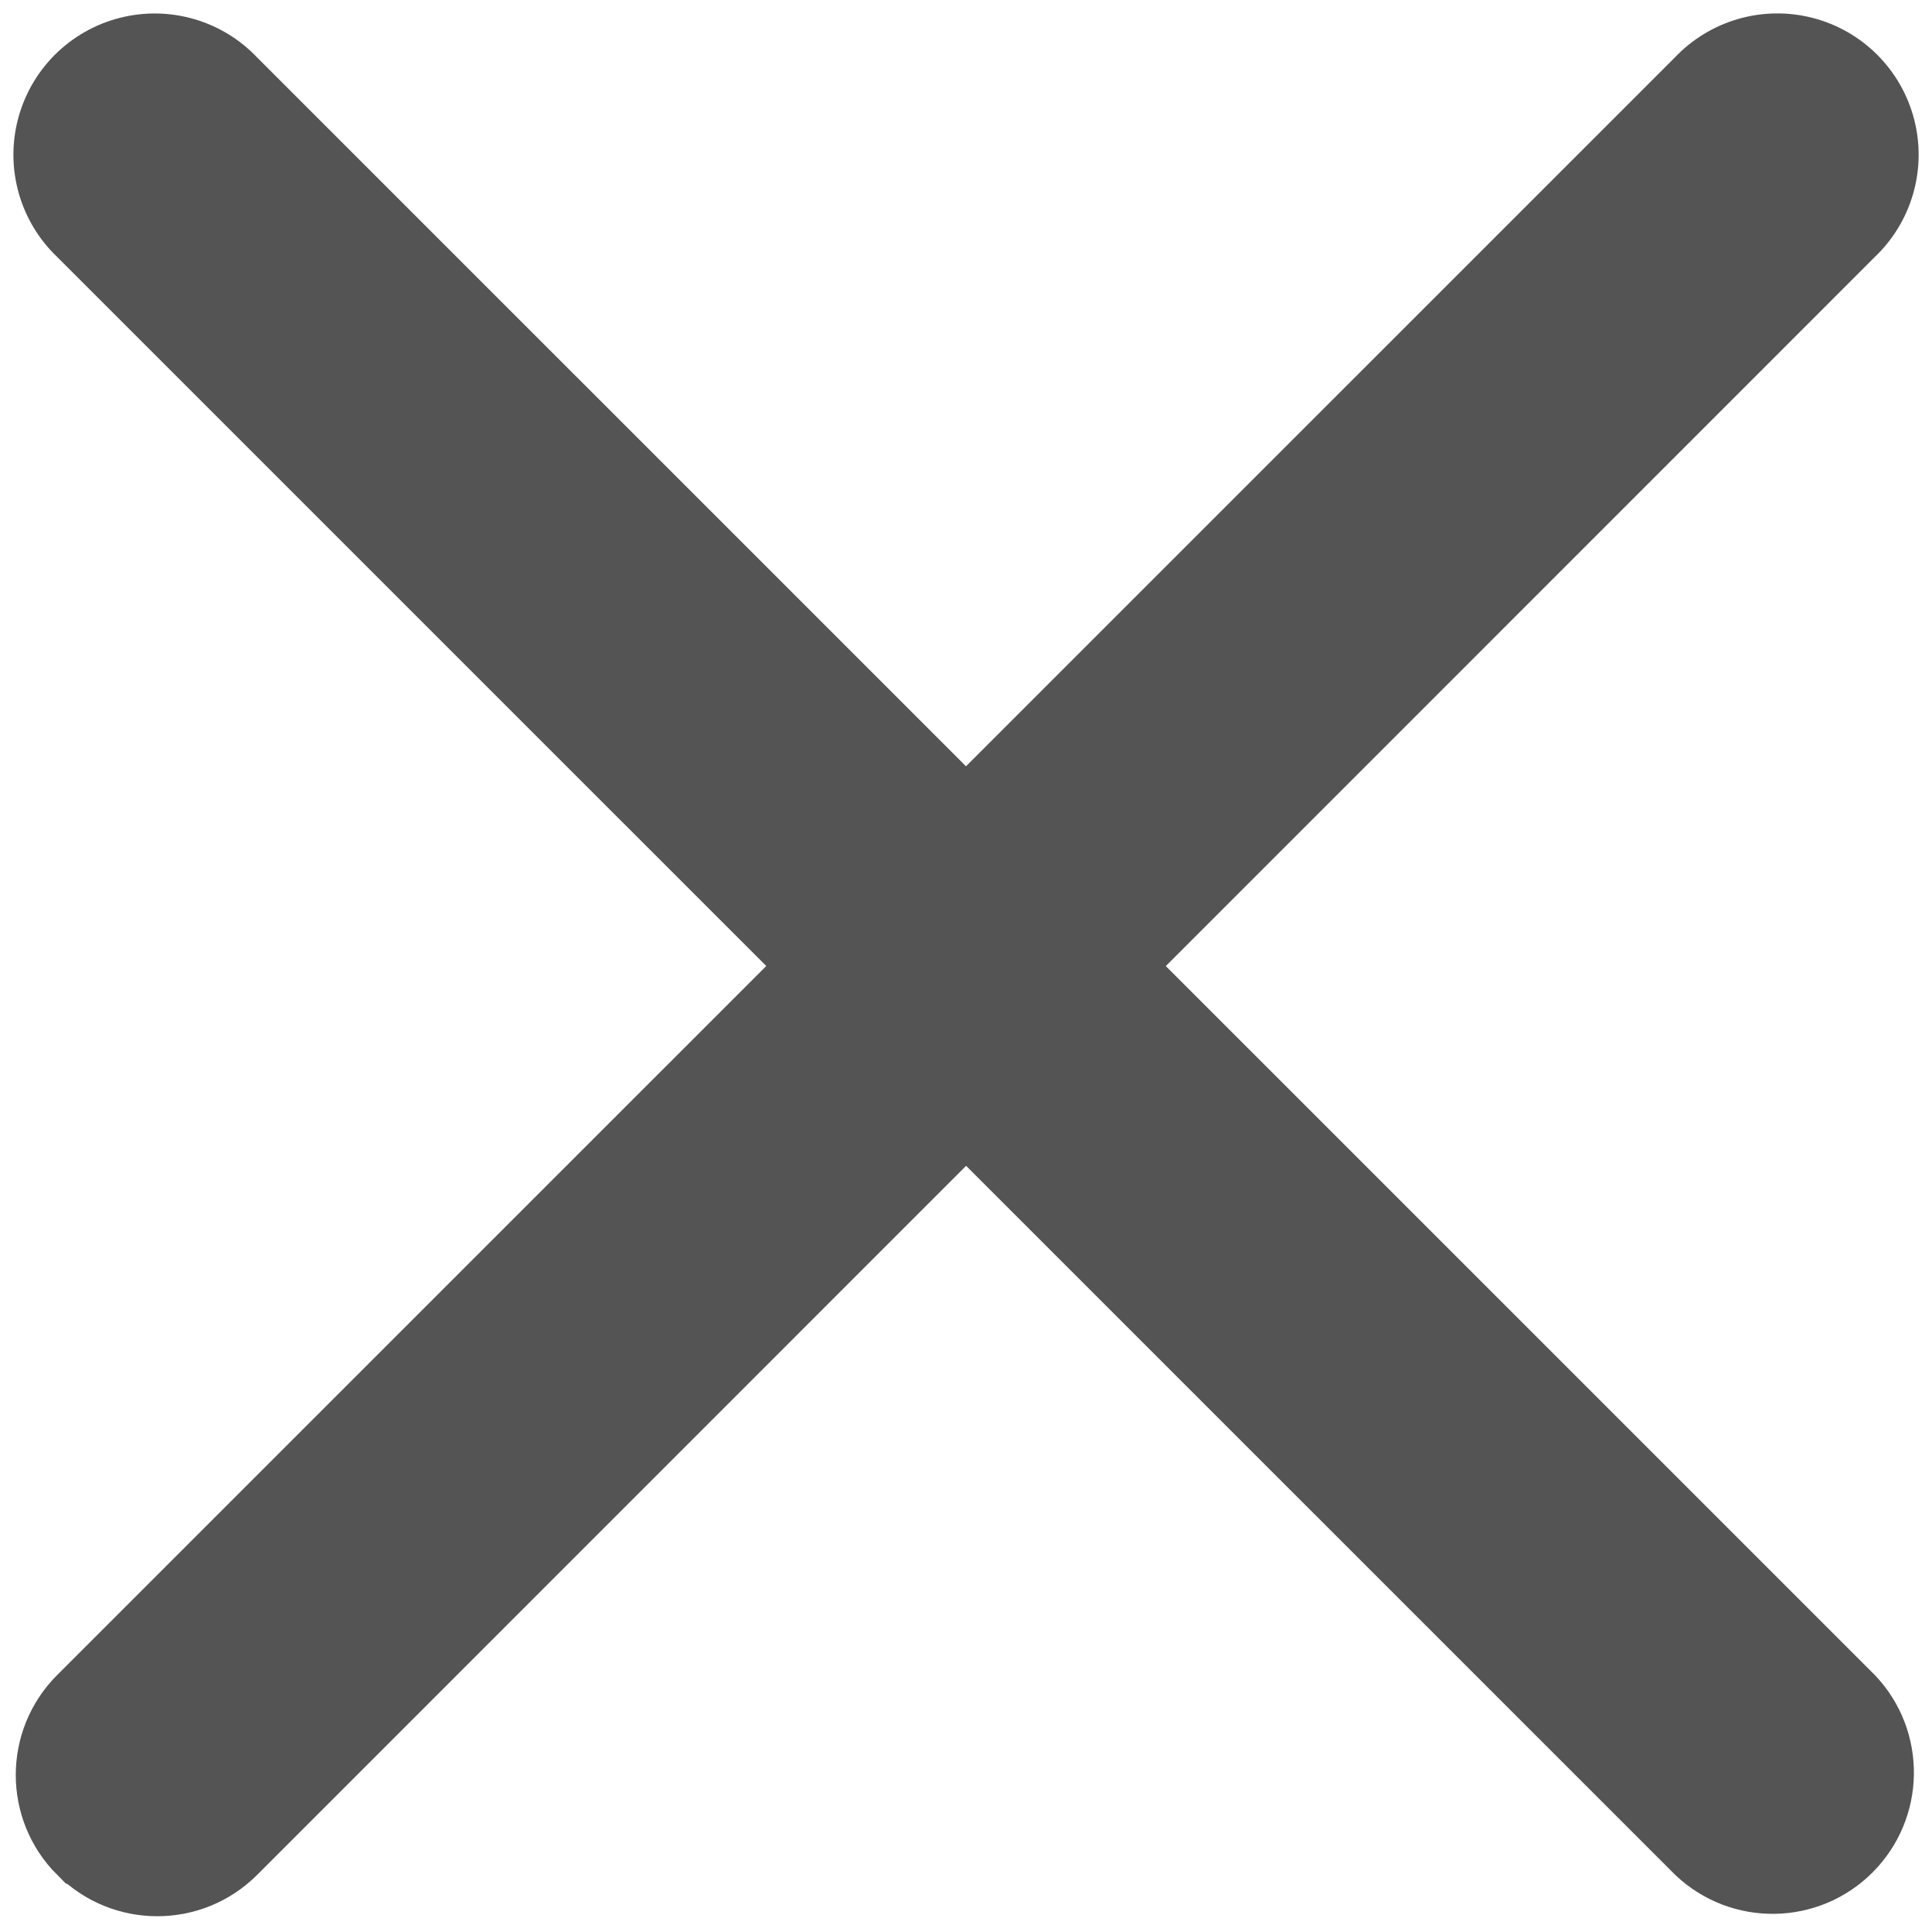
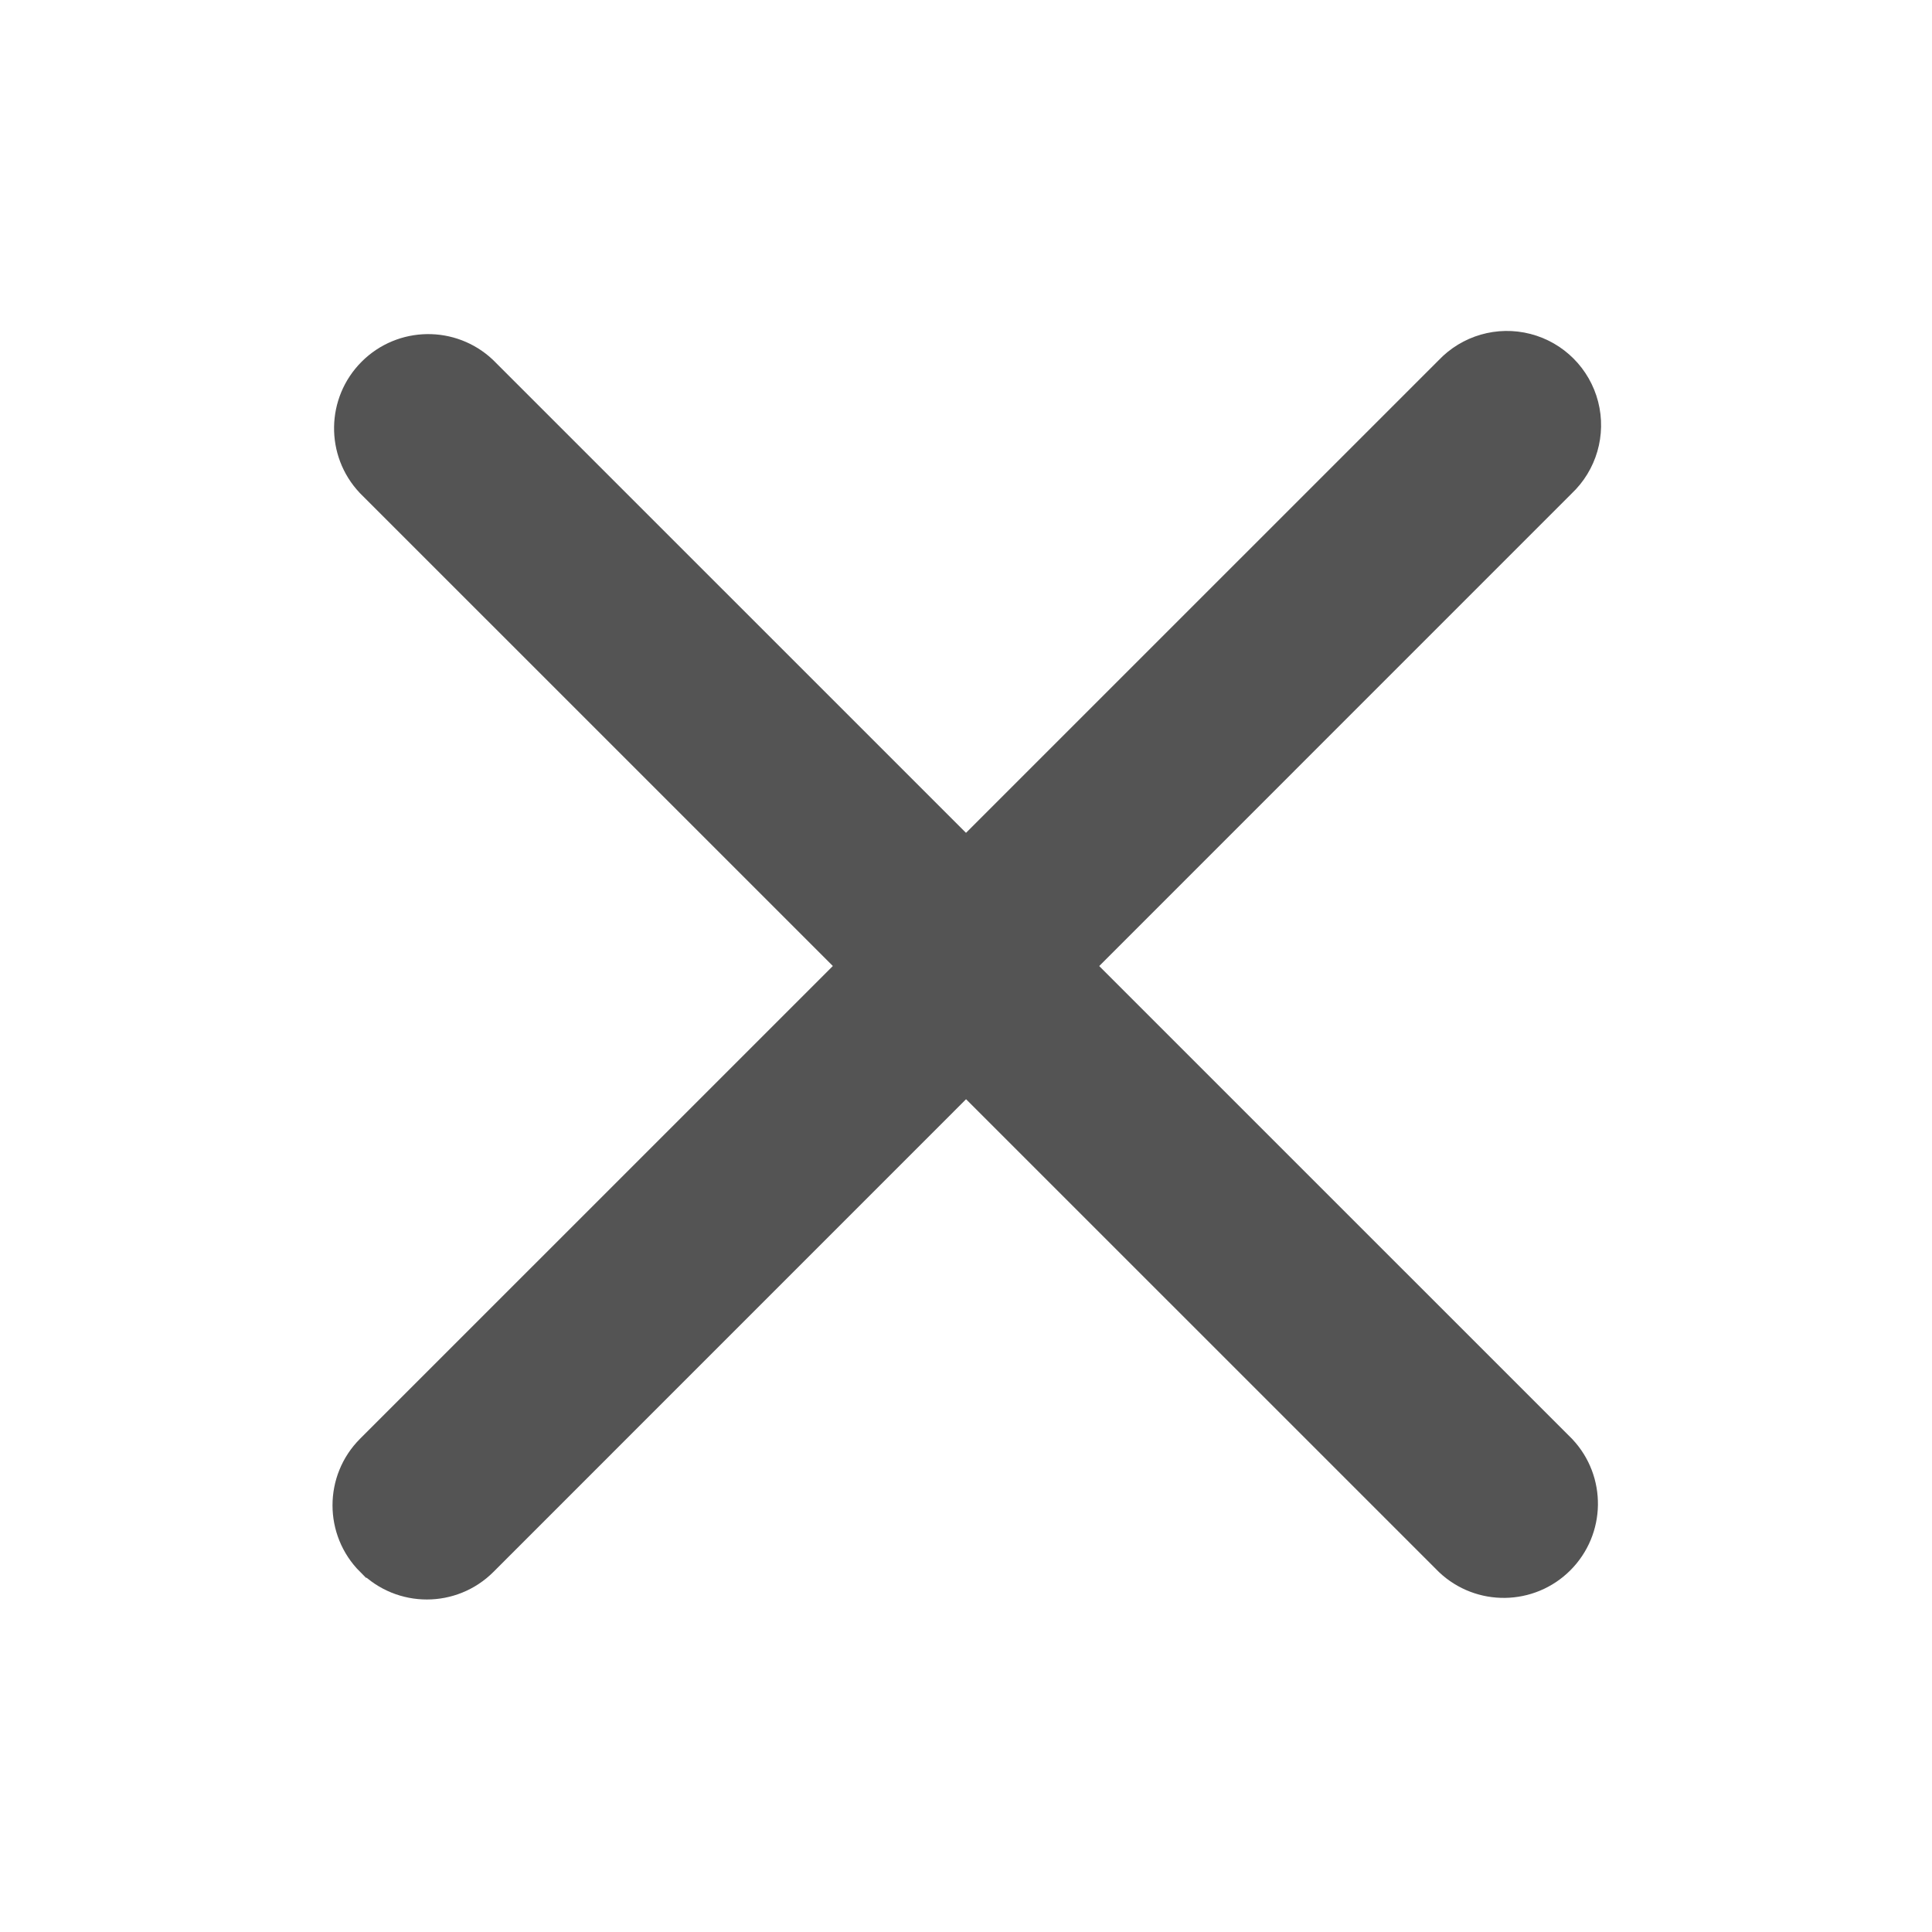
- <svg xmlns="http://www.w3.org/2000/svg" width="16" height="16" fill="none">
-   <path fill="#545454" stroke="#545454" stroke-width=".5" d="M.65 1.951a.92.92 0 1 1 1.301-1.3L15.35 14.049a.92.92 0 0 1-1.301 1.3L.65 1.951Z" />
-   <path fill="#545454" stroke="#545454" stroke-width=".5" d="M.65 15.35a.92.92 0 0 1 0-1.301L14.05.65a.92.92 0 1 1 1.3 1.301L1.953 15.35a.92.92 0 0 1-1.301 0Z" />
+ <svg xmlns="http://www.w3.org/2000/svg" width="24" height="24" fill="none">
+   <path fill="#545454" stroke="#545454" stroke-width=".5" d="M4.65 5.951a.92.92 0 0 1 1.301-1.3L19.35 18.049a.92.92 0 0 1-1.301 1.3L4.65 5.951Z" />
+   <path fill="#545454" stroke="#545454" stroke-width=".5" d="M4.65 19.35a.92.92 0 0 1 0-1.301L18.05 4.65a.92.92 0 1 1 1.3 1.301L5.953 19.35a.92.92 0 0 1-1.301 0Z" />
</svg>
